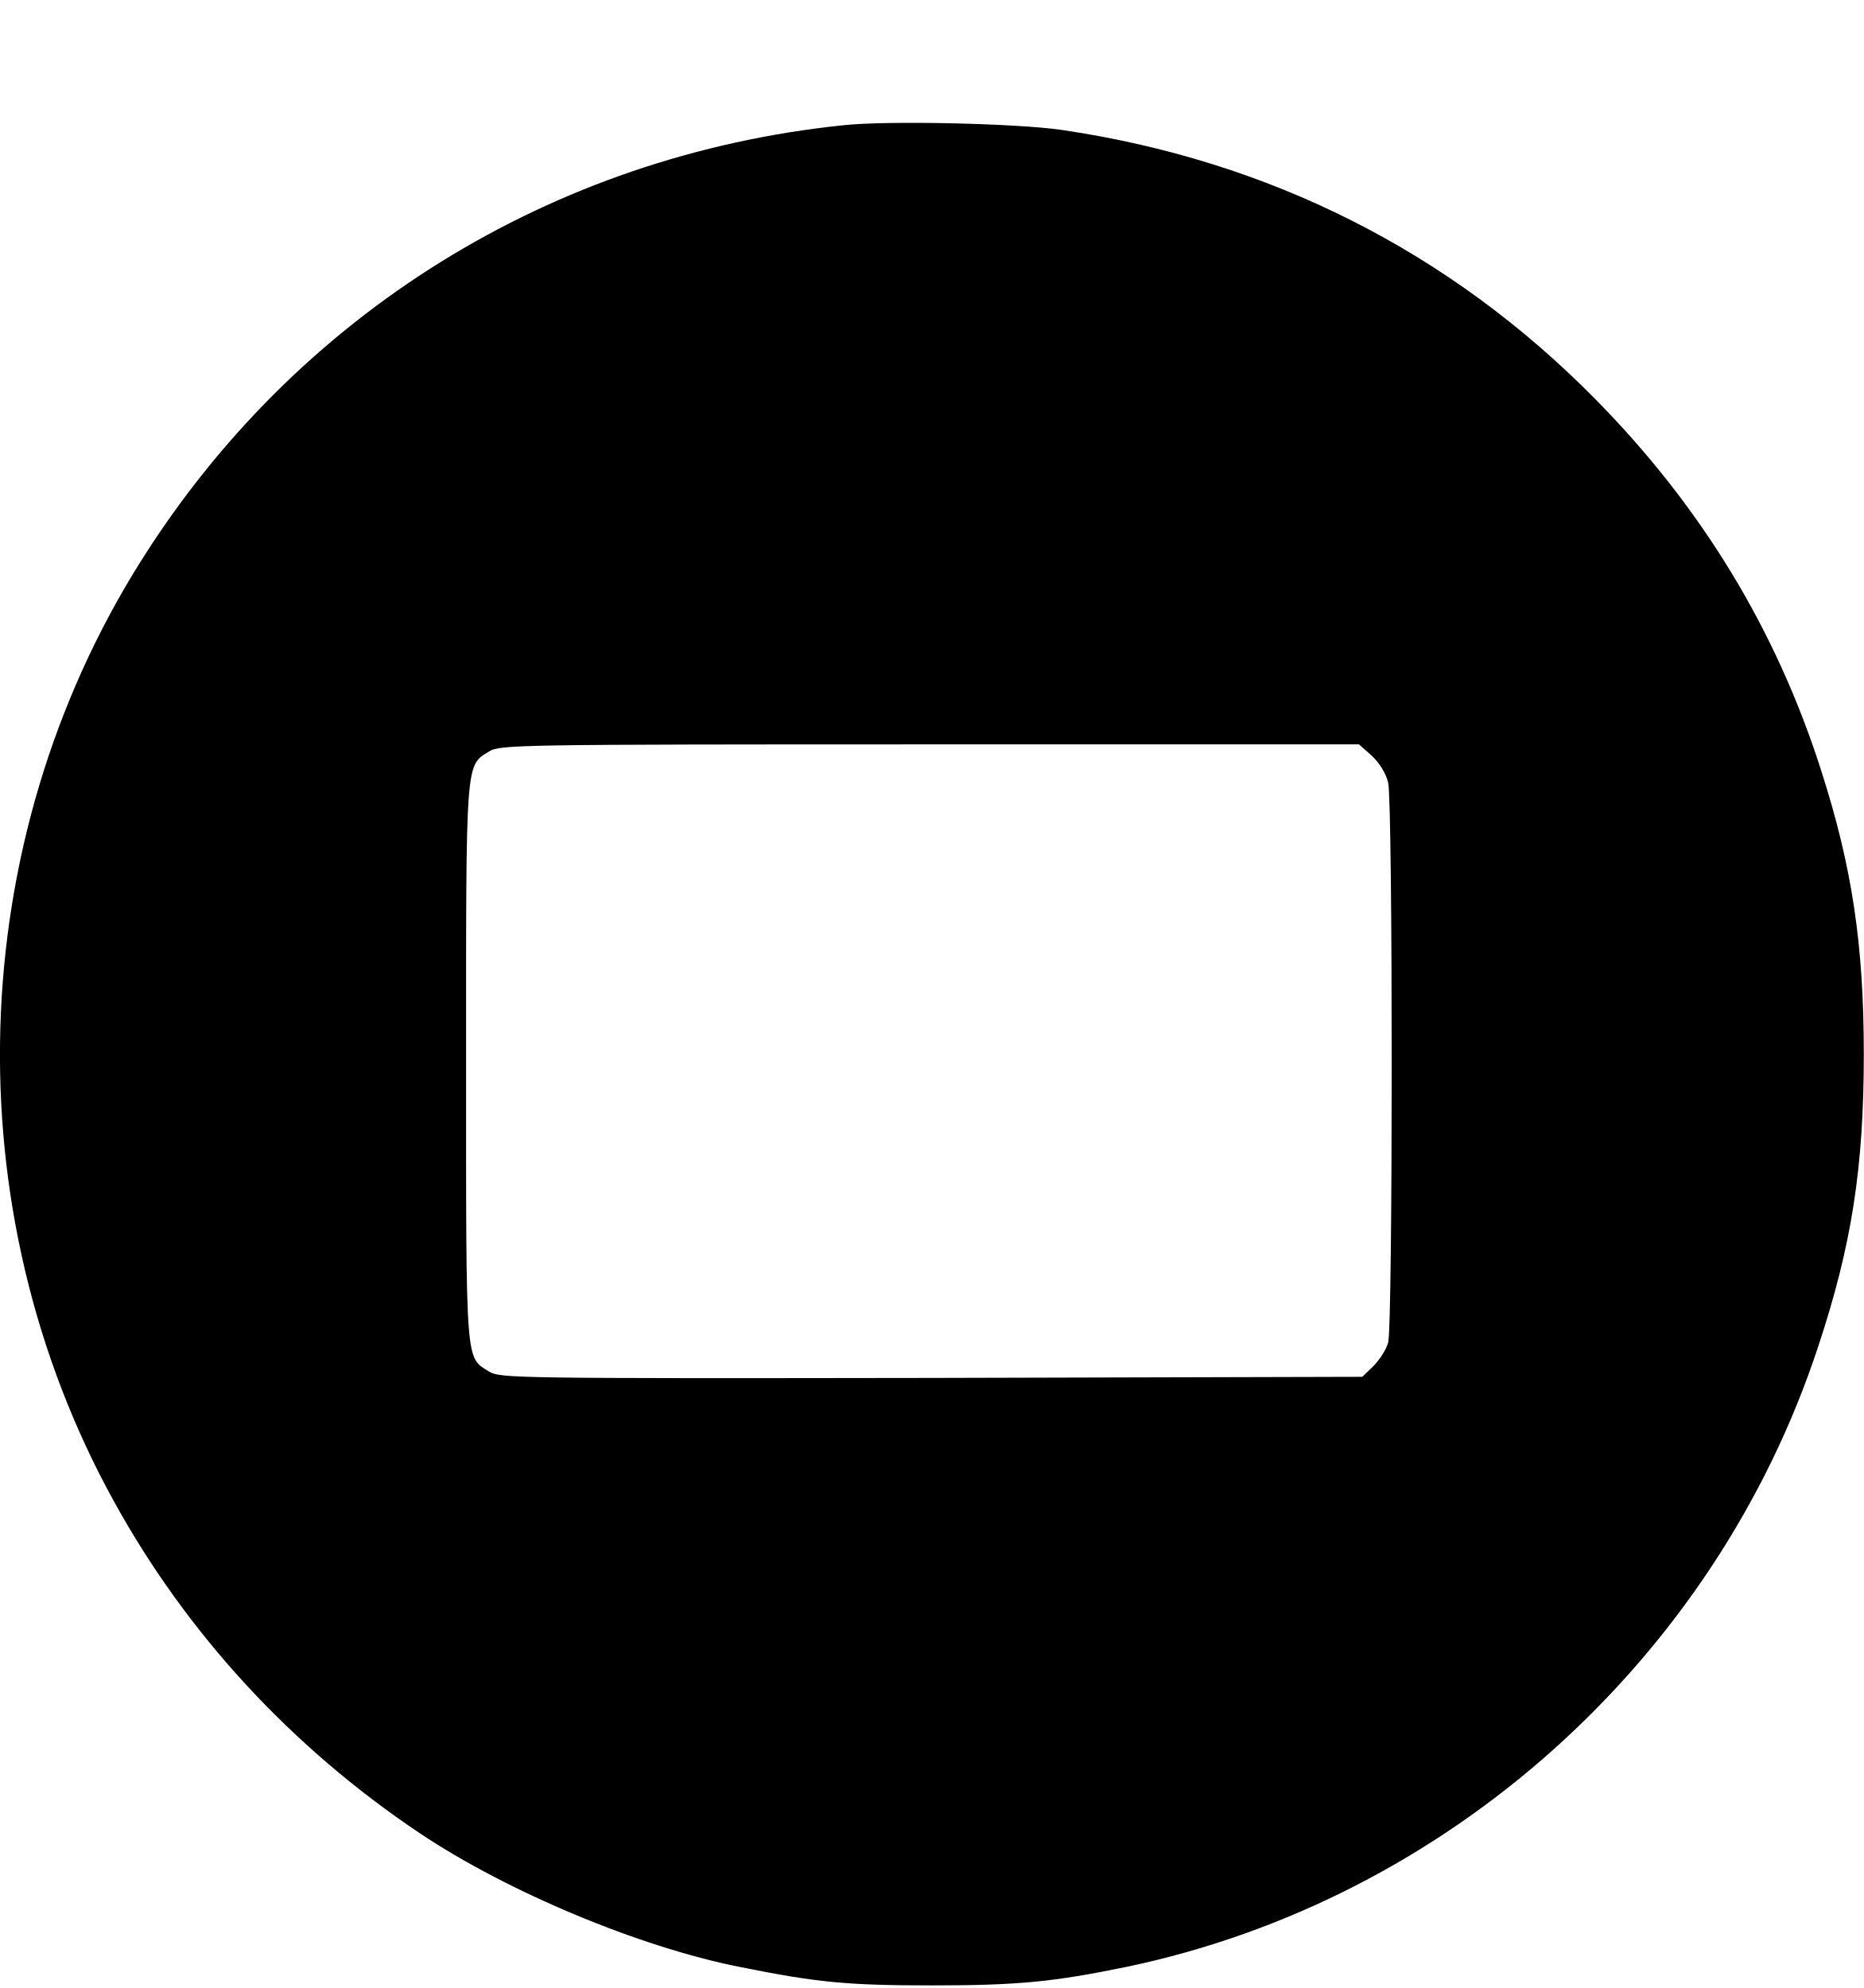
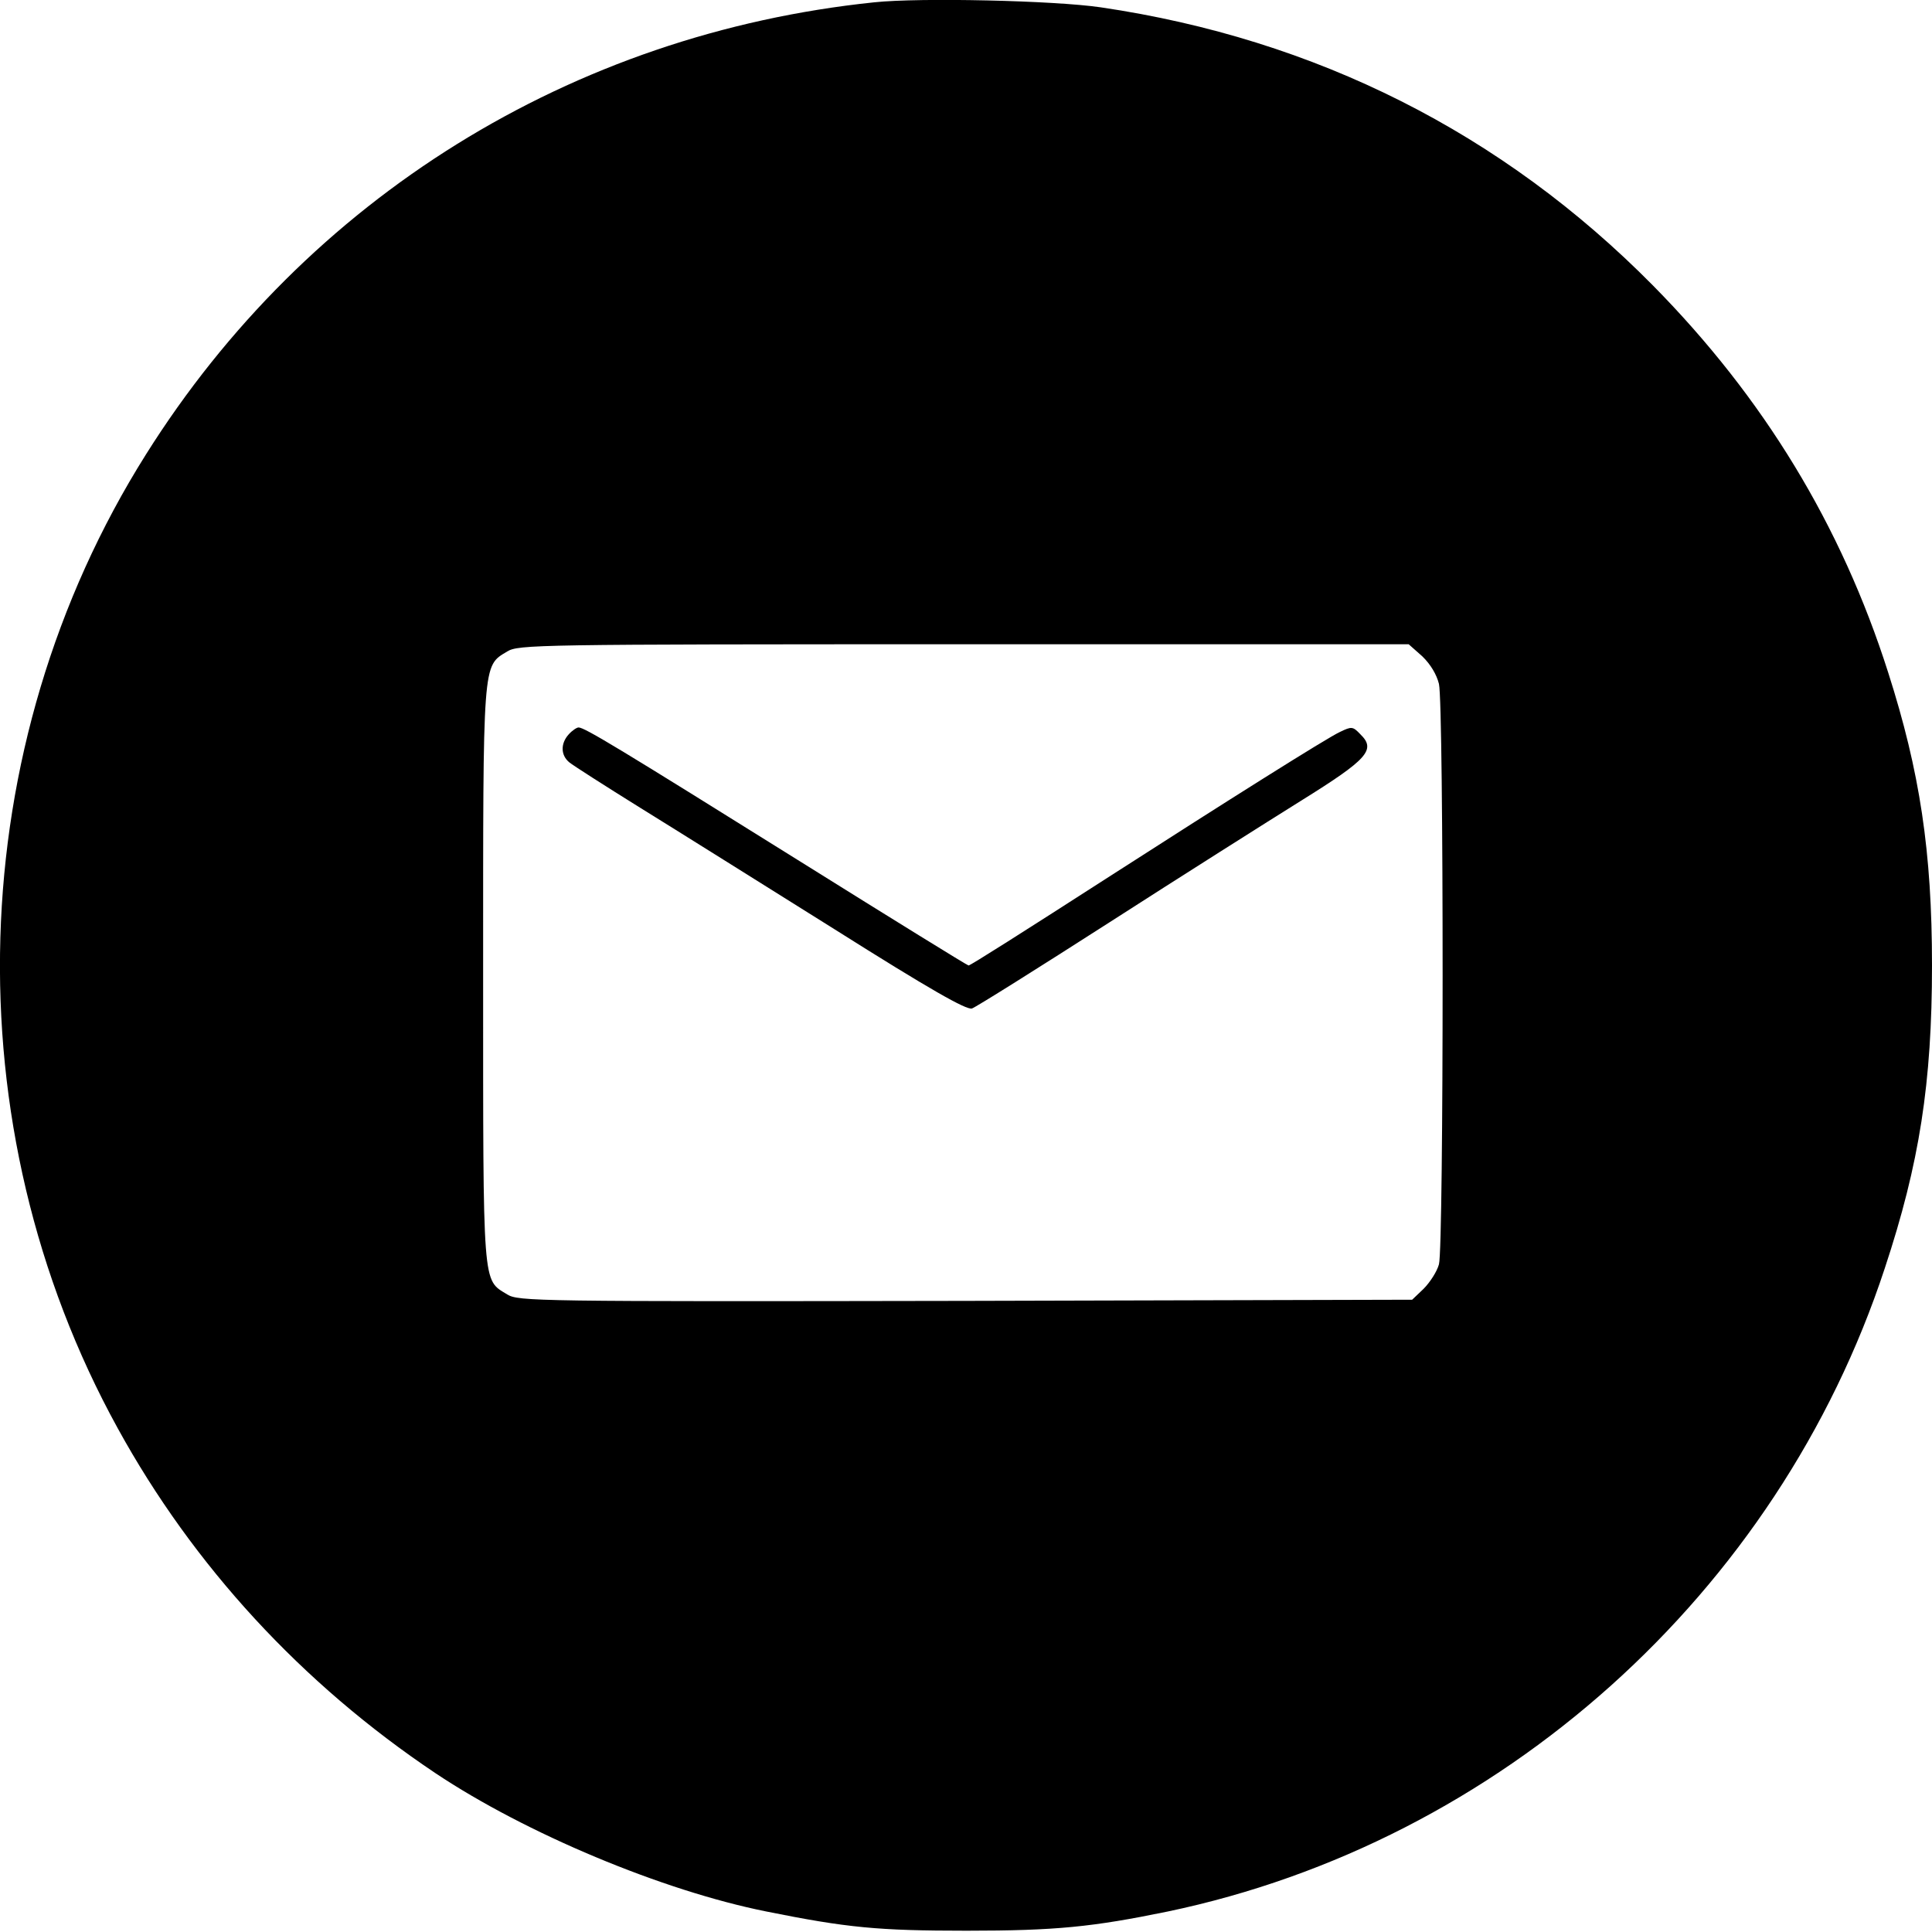
- <svg xmlns="http://www.w3.org/2000/svg" width="15" height="16" viewBox="0 0 15 16" fill="none">
-   <path d="M6.787 1.008C4.44 1.251 2.384 2.527 1.134 4.516C-0.295 6.786 -0.38 9.729 0.914 12.078C1.501 13.146 2.343 14.061 3.381 14.756C4.079 15.223 5.141 15.669 5.951 15.83C6.578 15.956 6.816 15.979 7.505 15.979C8.198 15.979 8.482 15.95 9.066 15.83C11.647 15.29 13.803 13.36 14.633 10.837C14.903 10.022 15 9.397 15 8.485C15 7.602 14.906 6.98 14.66 6.211C14.296 5.067 13.692 4.076 12.835 3.208C11.665 2.023 10.216 1.292 8.547 1.046C8.186 0.993 7.144 0.969 6.787 1.008ZM11.043 6.085C11.107 6.147 11.154 6.226 11.172 6.299C11.21 6.461 11.21 10.67 11.172 10.805C11.157 10.861 11.102 10.946 11.052 10.996L10.964 11.081L7.496 11.09C4.144 11.095 4.026 11.092 3.938 11.04C3.745 10.919 3.751 11.016 3.751 8.561C3.751 6.103 3.745 6.164 3.938 6.047C4.026 5.994 4.15 5.991 7.485 5.991H10.937L11.043 6.085Z" fill="black" />
+ <svg xmlns="http://www.w3.org/2000/svg" width="15" height="15" viewBox="0 0 15 15" fill="none">
+   <path d="M6.787 0.018C4.44 0.262 2.384 1.538 1.134 3.527C-0.295 5.797 -0.38 8.739 0.914 11.089C1.501 12.157 2.343 13.072 3.381 13.767C4.079 14.233 5.141 14.679 5.951 14.841C6.578 14.967 6.816 14.99 7.505 14.99C8.198 14.99 8.482 14.961 9.066 14.841C11.647 14.301 13.803 12.371 14.633 9.848C14.903 9.033 15 8.408 15 7.495C15 6.613 14.906 5.991 14.66 5.222C14.296 4.078 13.692 3.087 12.835 2.218C11.665 1.033 10.216 0.303 8.547 0.057C8.186 0.004 7.144 -0.02 6.787 0.018ZM11.043 5.096C11.107 5.158 11.154 5.237 11.172 5.31C11.21 5.471 11.21 9.681 11.172 9.816C11.157 9.872 11.102 9.957 11.052 10.007L10.964 10.091L7.496 10.1C4.144 10.106 4.026 10.103 3.938 10.05C3.745 9.93 3.751 10.027 3.751 7.572C3.751 5.114 3.745 5.175 3.938 5.058C4.026 5.005 4.15 5.002 7.485 5.002H10.937L11.043 5.096Z" fill="black" />
+   <path d="M4.416 5.701C4.352 5.771 4.352 5.862 4.419 5.918C4.446 5.941 4.695 6.1 4.968 6.27C5.243 6.44 5.921 6.865 6.478 7.214C7.223 7.684 7.502 7.842 7.546 7.83C7.578 7.819 8.059 7.517 8.617 7.159C9.174 6.801 9.843 6.378 10.101 6.217C10.62 5.894 10.685 5.821 10.562 5.701C10.503 5.639 10.494 5.639 10.403 5.683C10.306 5.727 9.5 6.235 8.634 6.792C7.936 7.241 7.534 7.496 7.52 7.496C7.511 7.496 6.927 7.135 6.223 6.695C4.809 5.812 4.539 5.648 4.492 5.648C4.478 5.648 4.443 5.671 4.416 5.701Z" fill="black" />
</svg>
